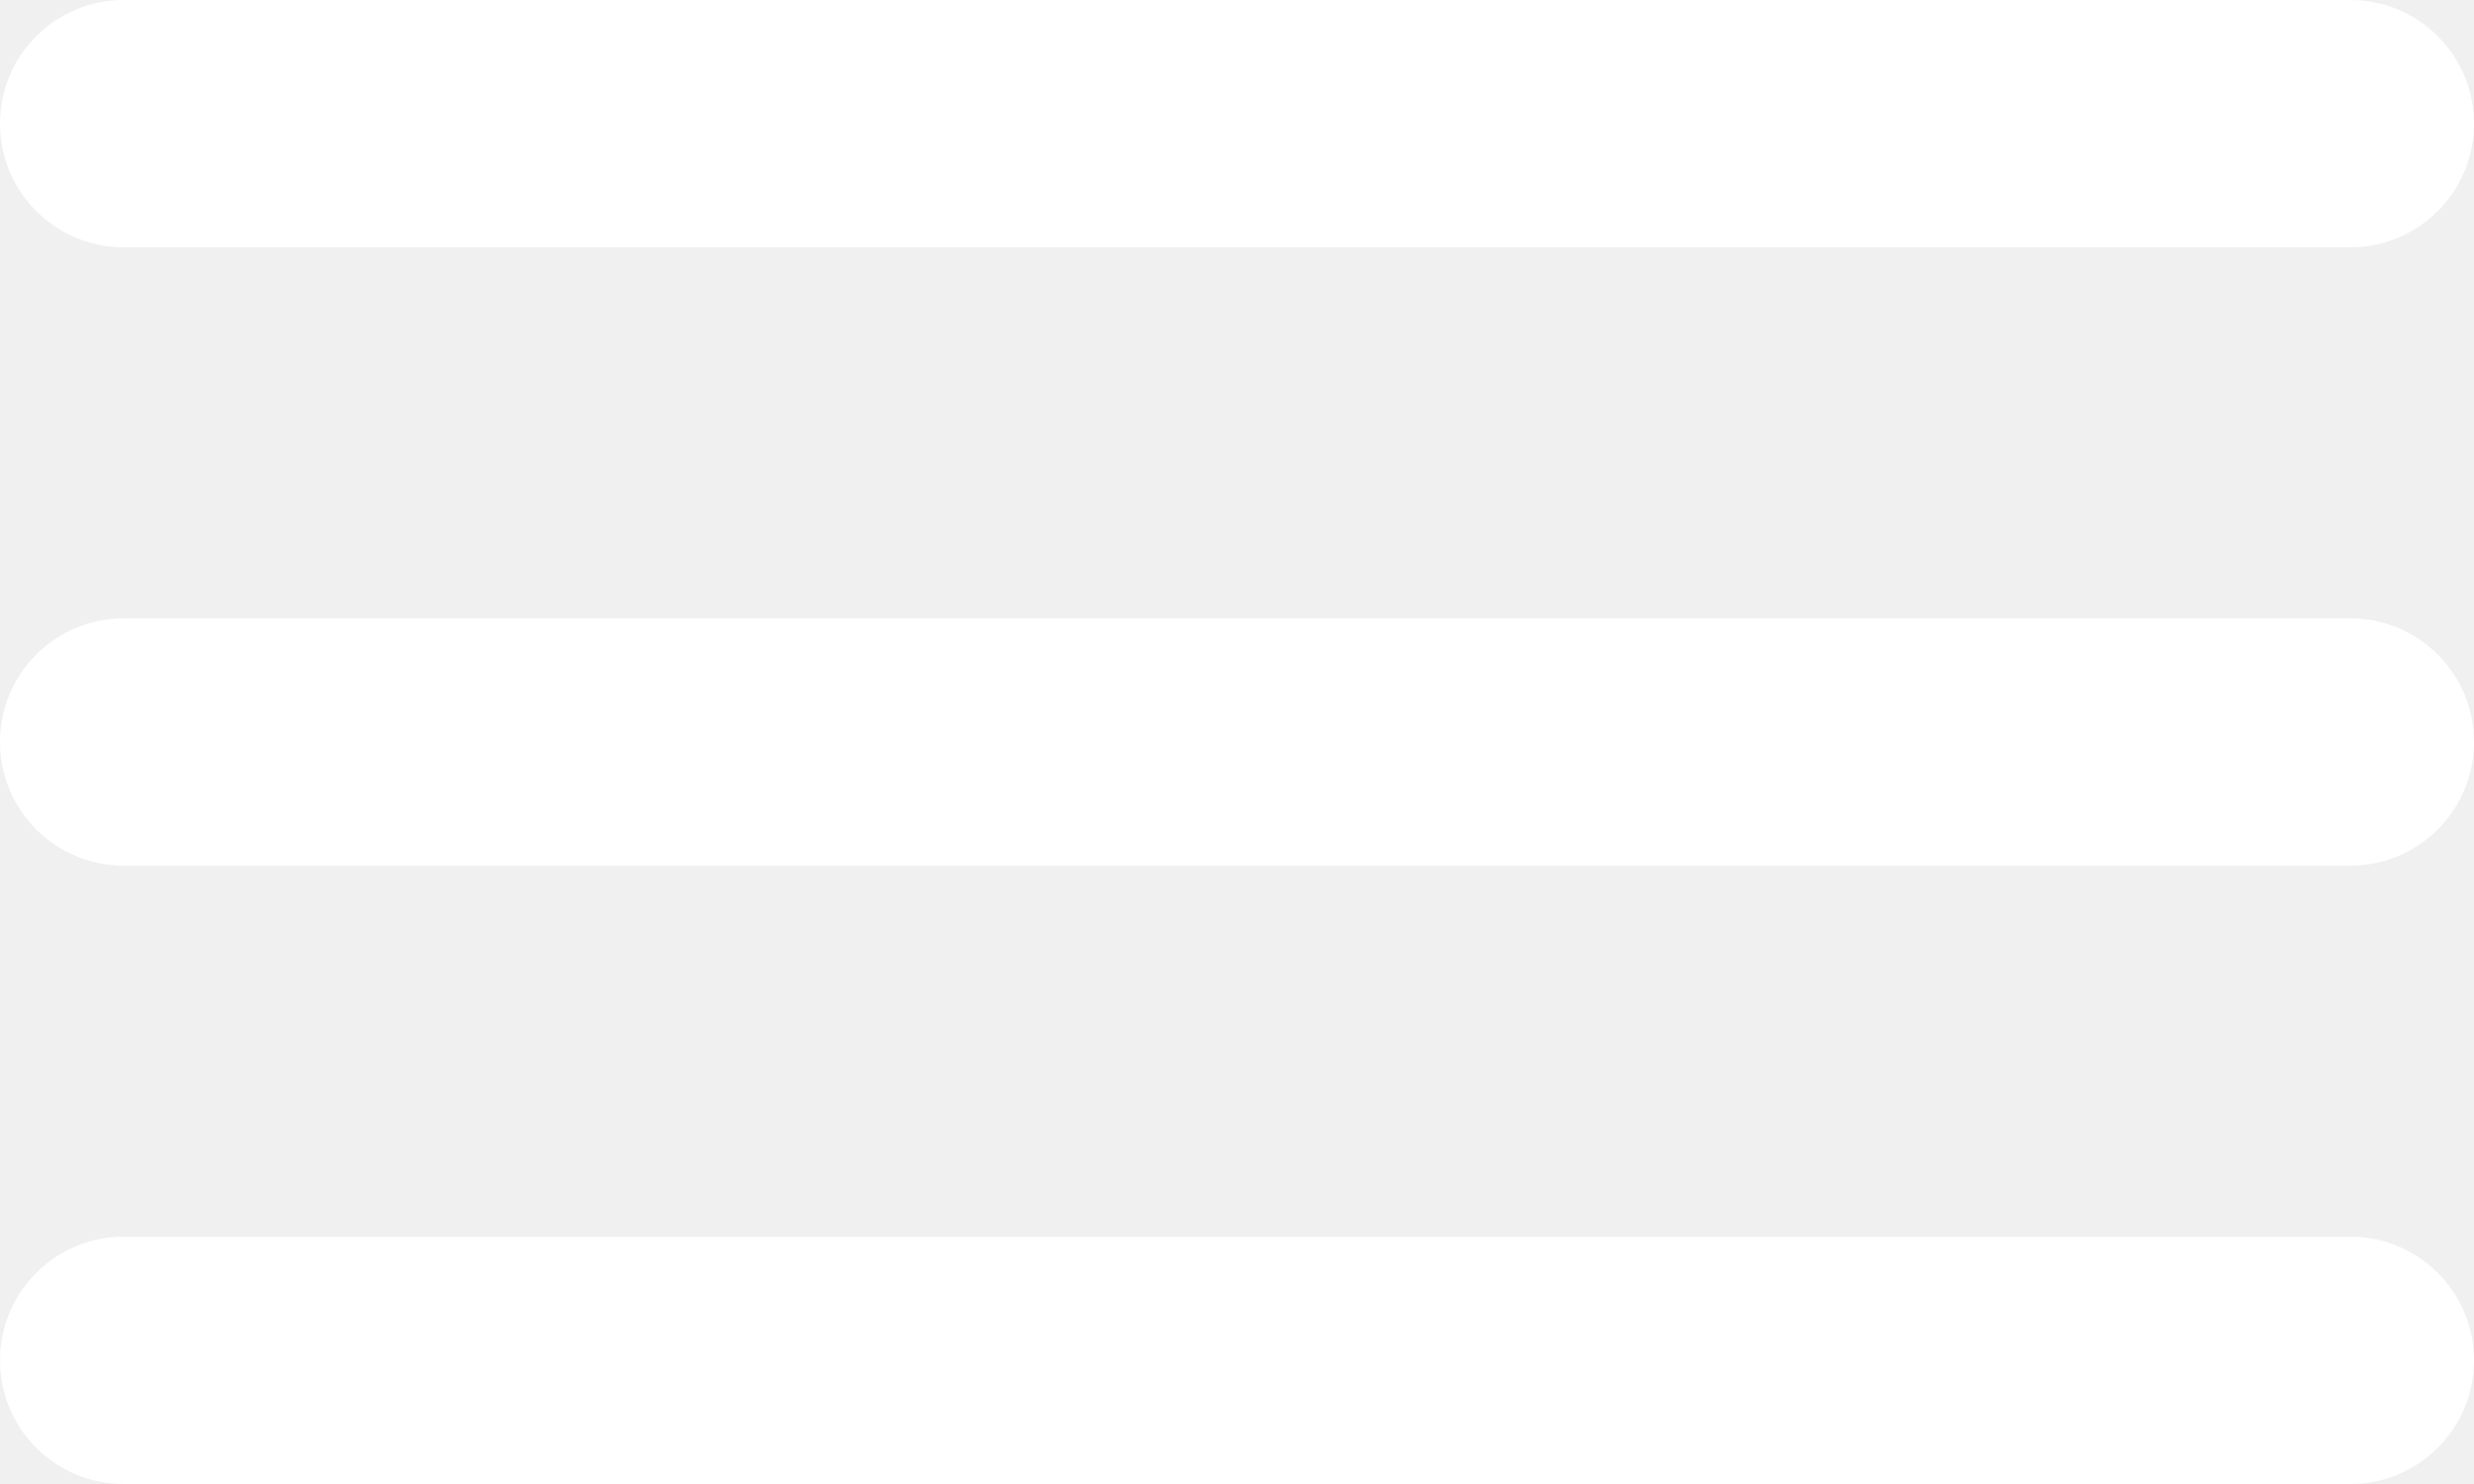
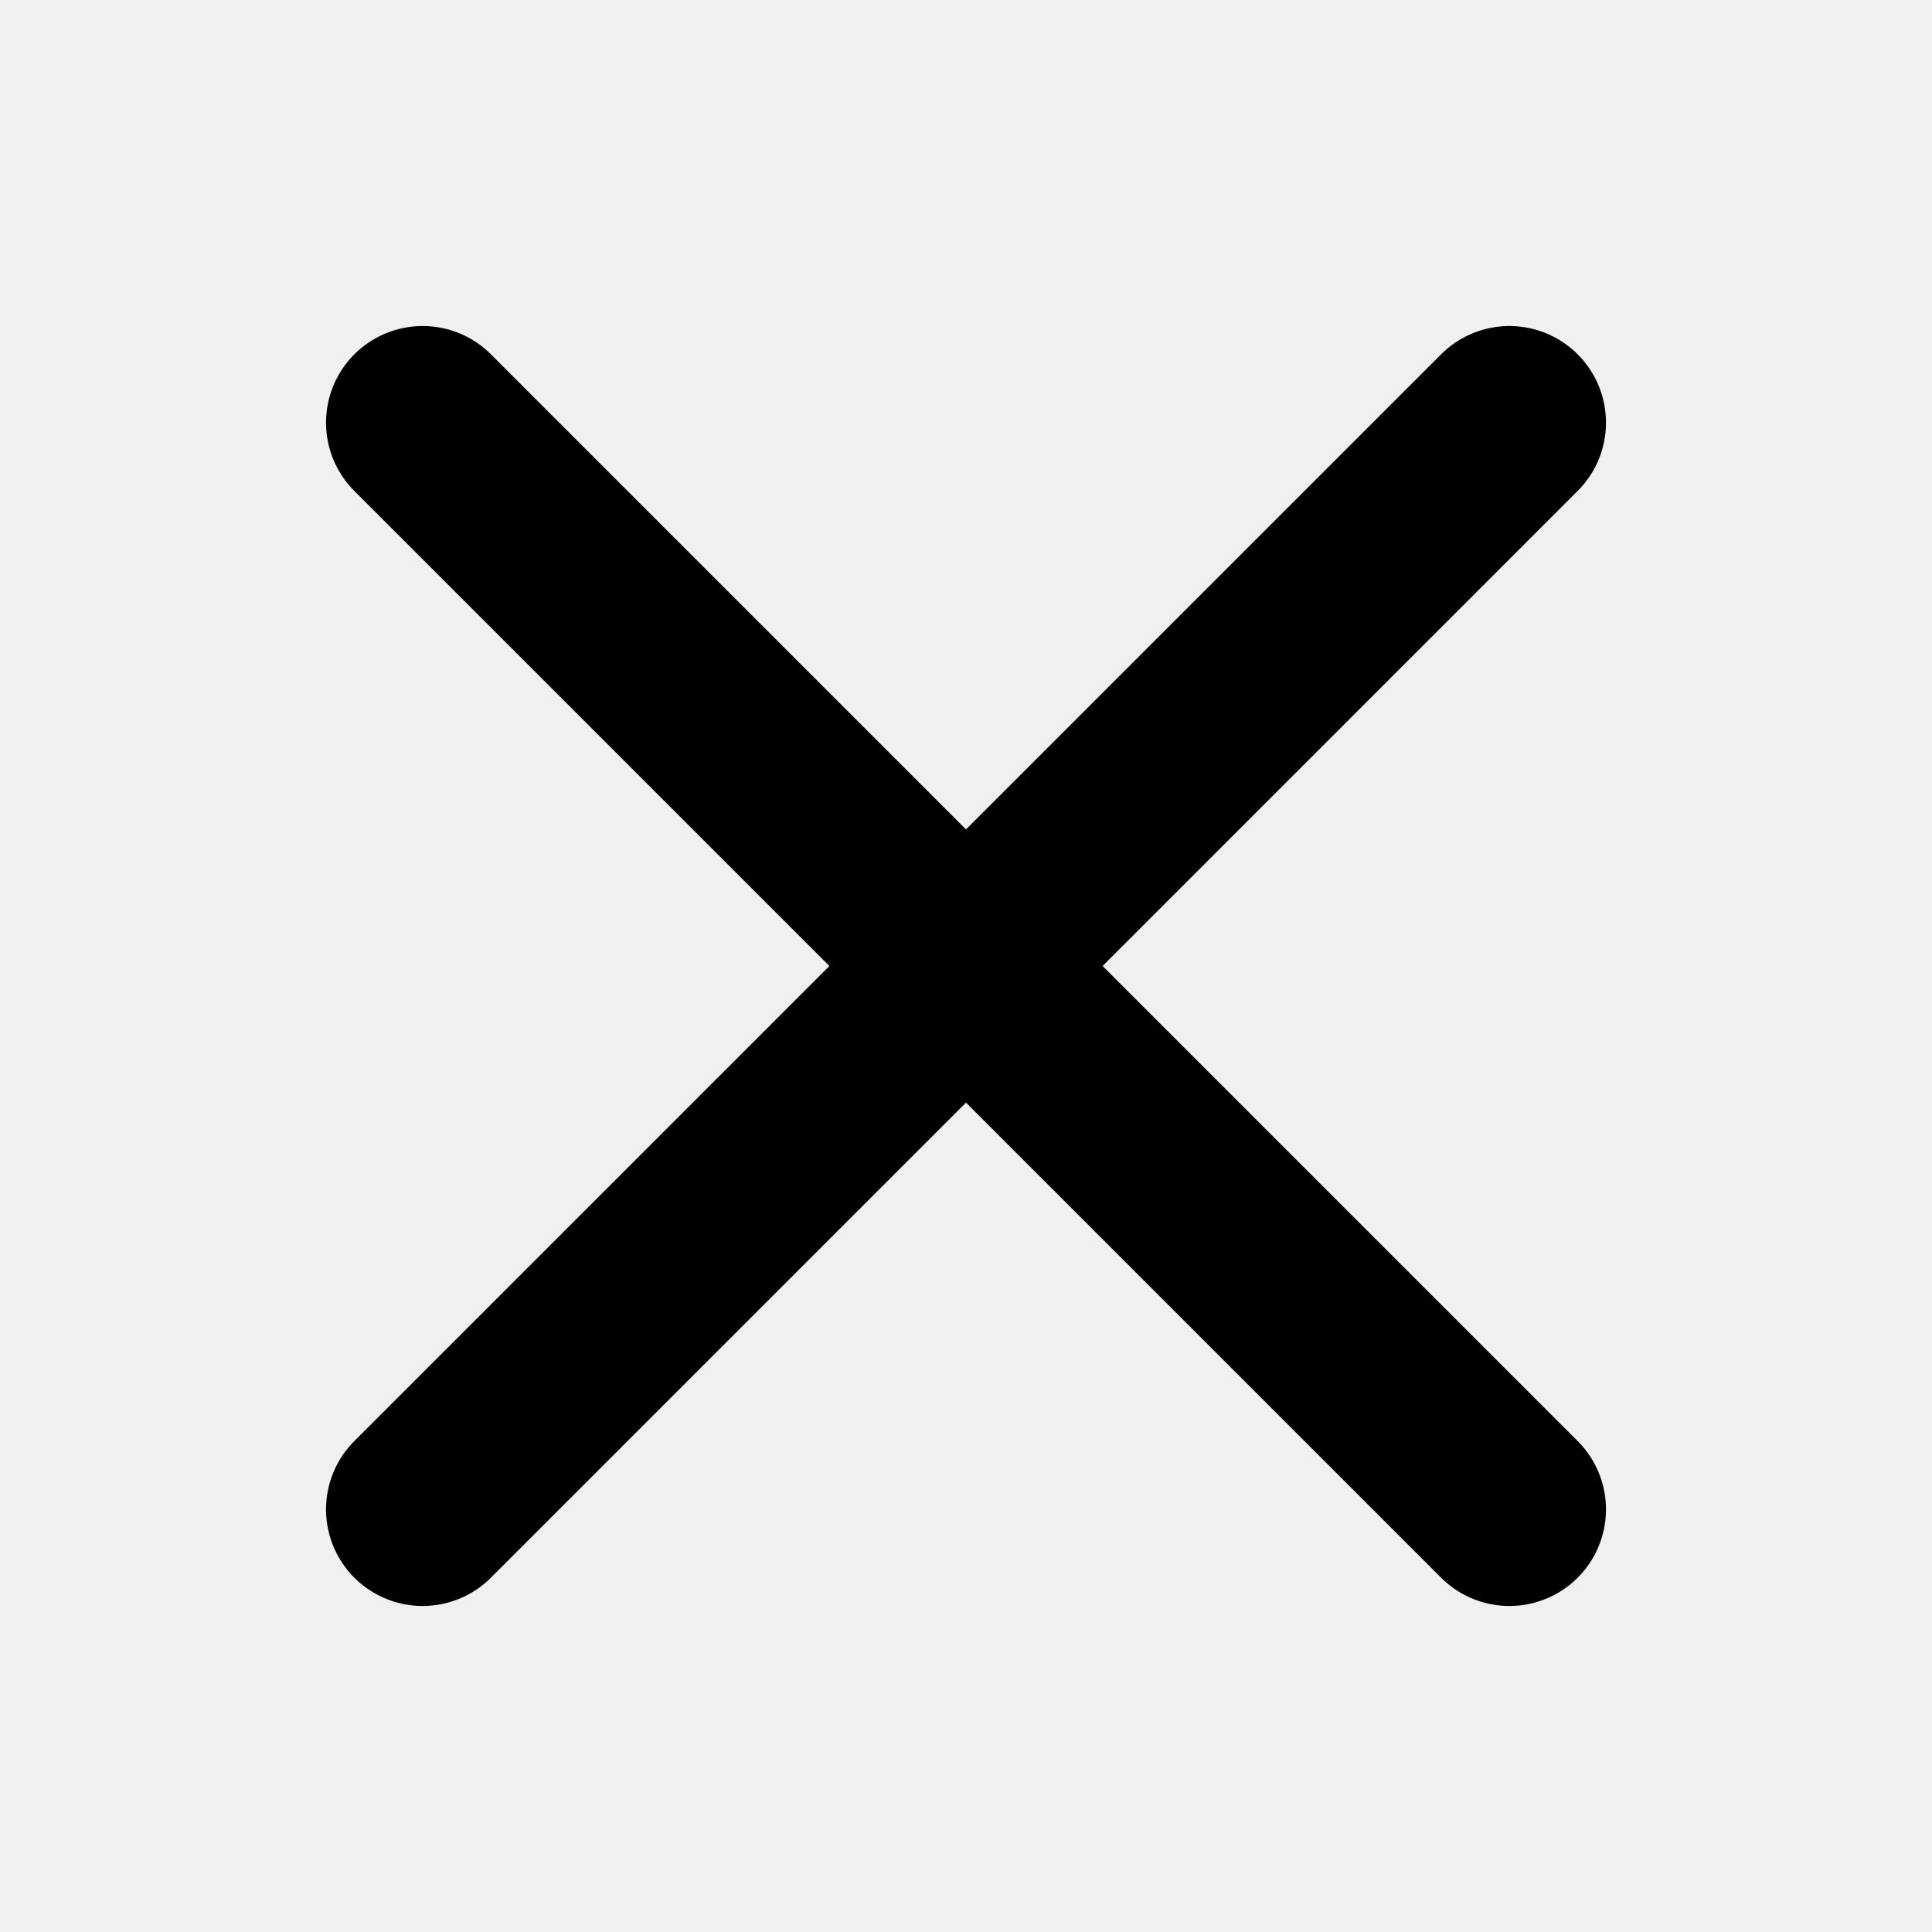
- <svg xmlns="http://www.w3.org/2000/svg" width="20" height="12" viewBox="0 0 20 12" fill="none">
-   <rect width="20" height="2" rx="1" fill="white" />
-   <rect y="5" width="20" height="2" rx="1" fill="white" />
-   <rect y="10" width="20" height="2" rx="1" fill="white" />
+ <svg xmlns="http://www.w3.org/2000/svg" width="20" height="20" viewBox="0 0 20 20" fill="none">
+   <path d="M15.625 4.375L4.375 15.625" stroke="black" stroke-width="2" stroke-linecap="round" stroke-linejoin="round" />
+   <path d="M15.625 15.625L4.375 4.375" stroke="black" stroke-width="2" stroke-linecap="round" stroke-linejoin="round" />
</svg>
